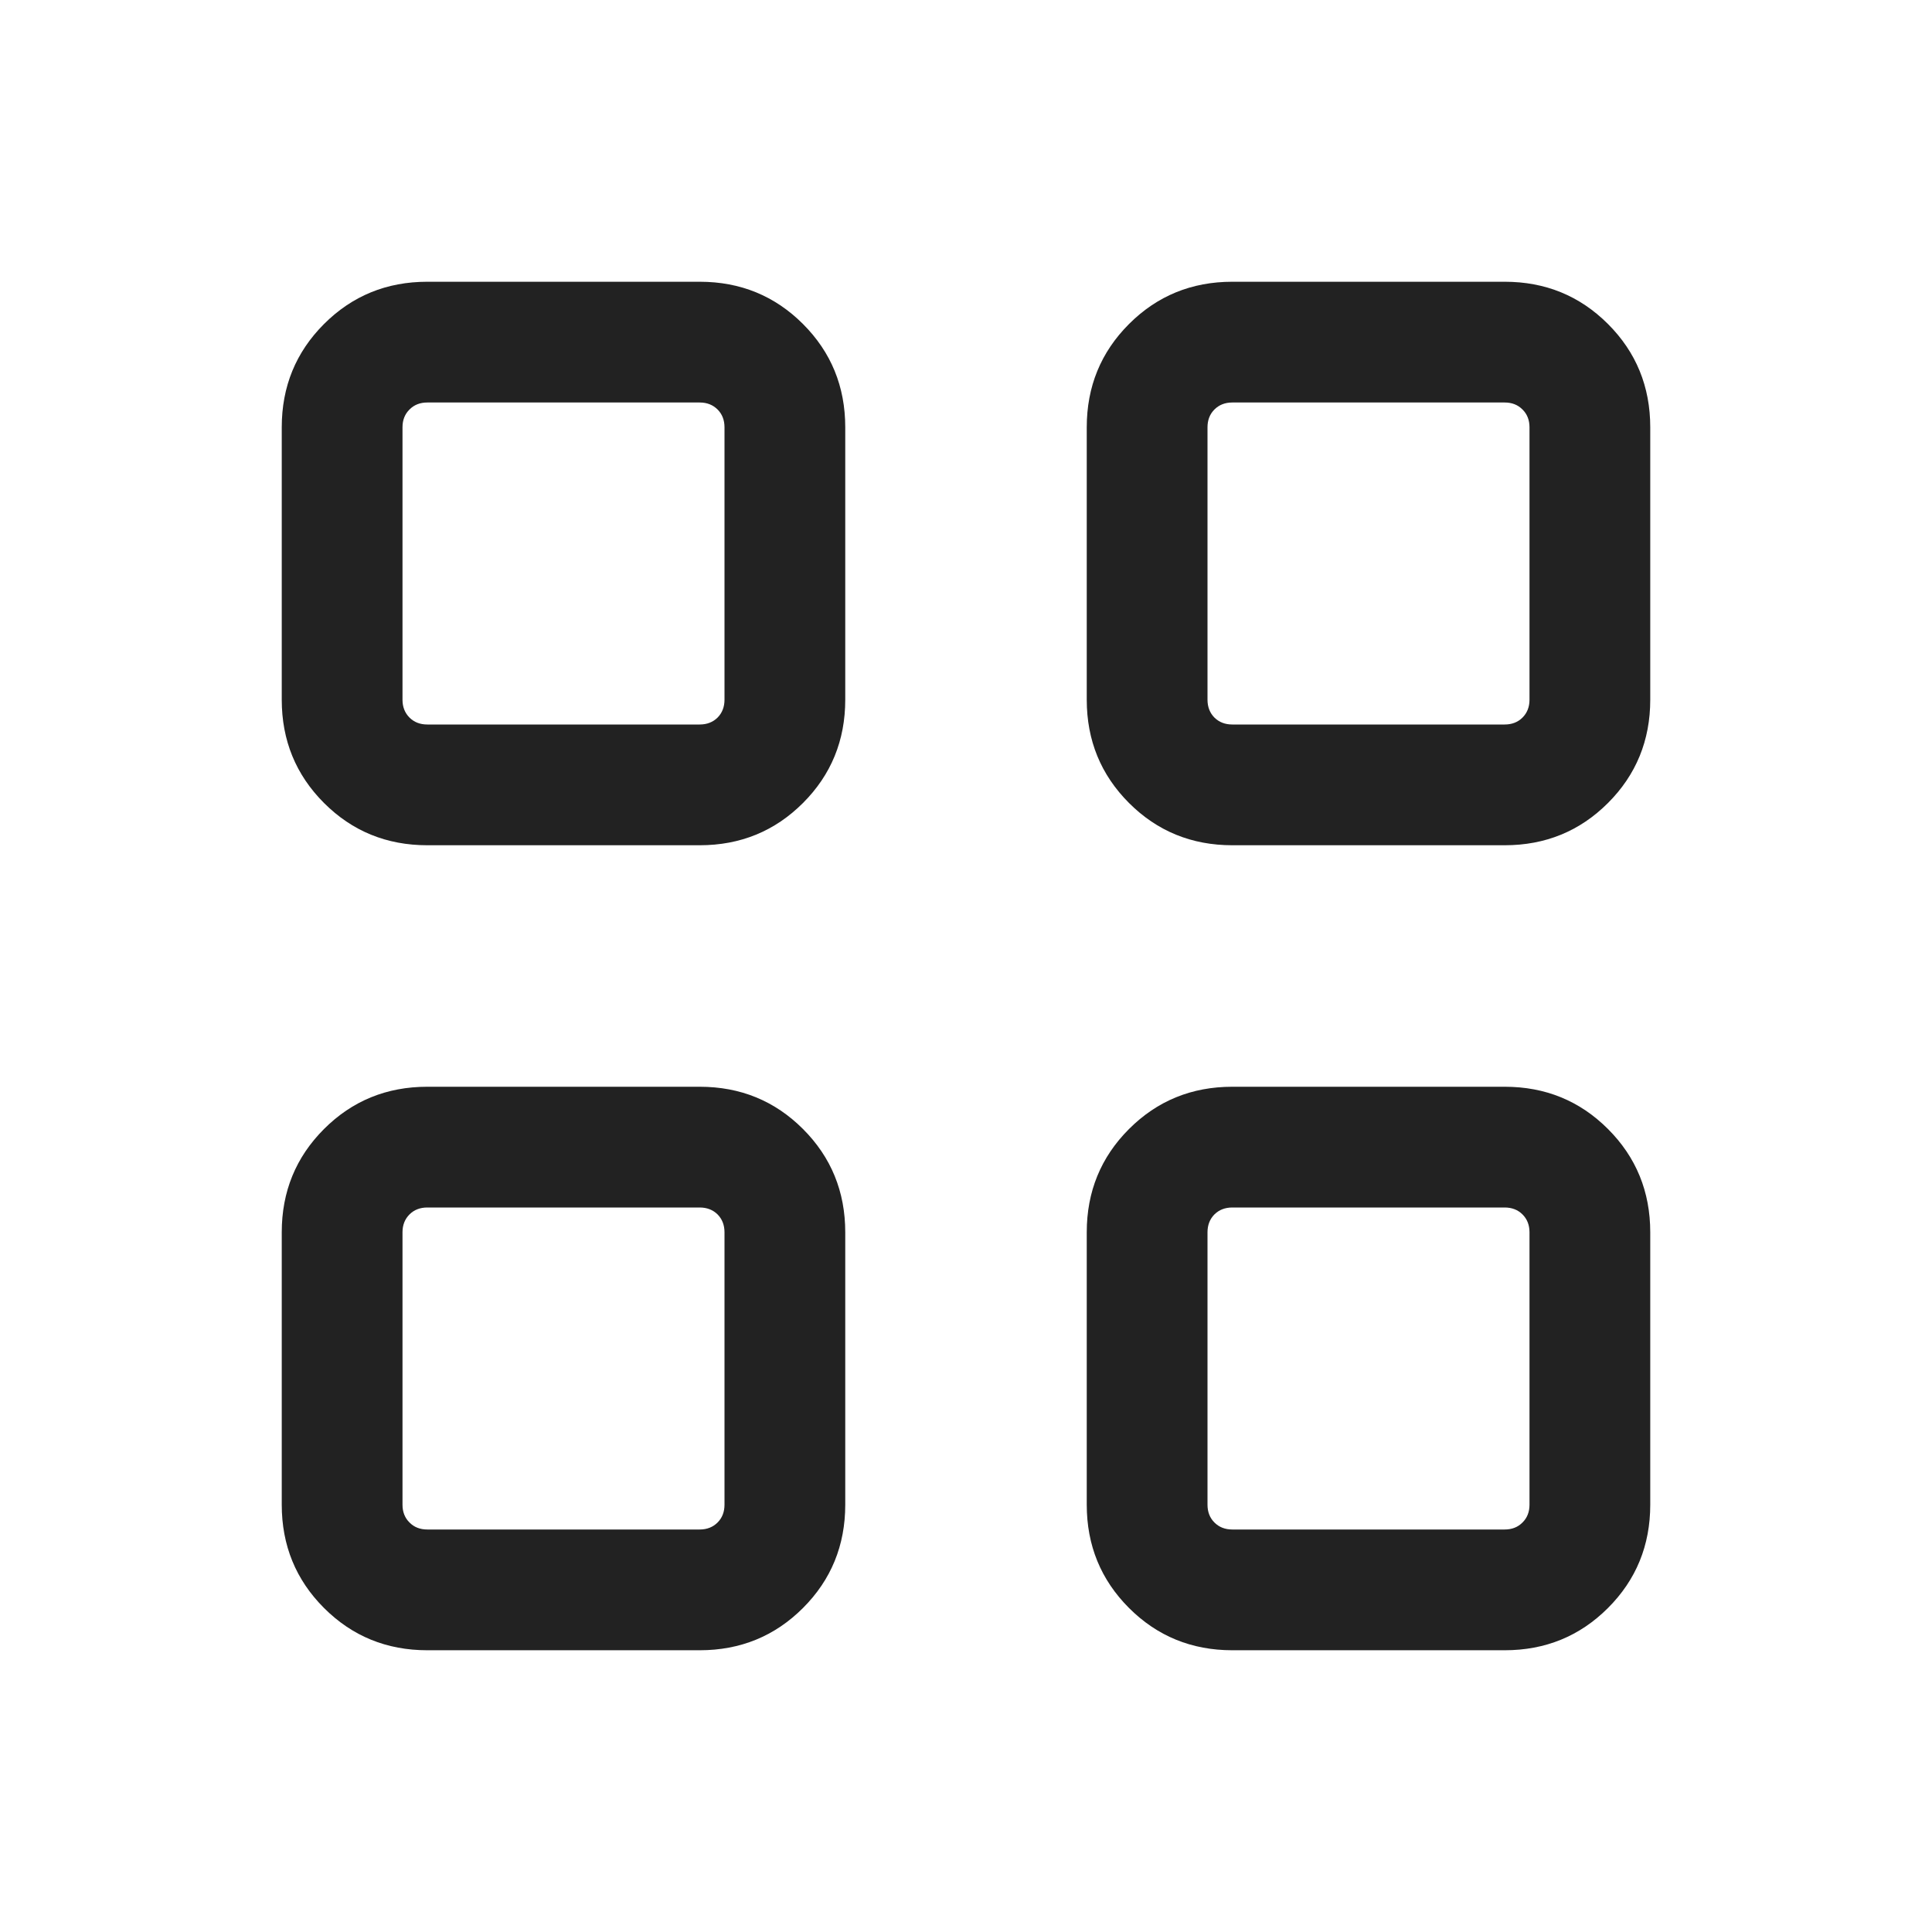
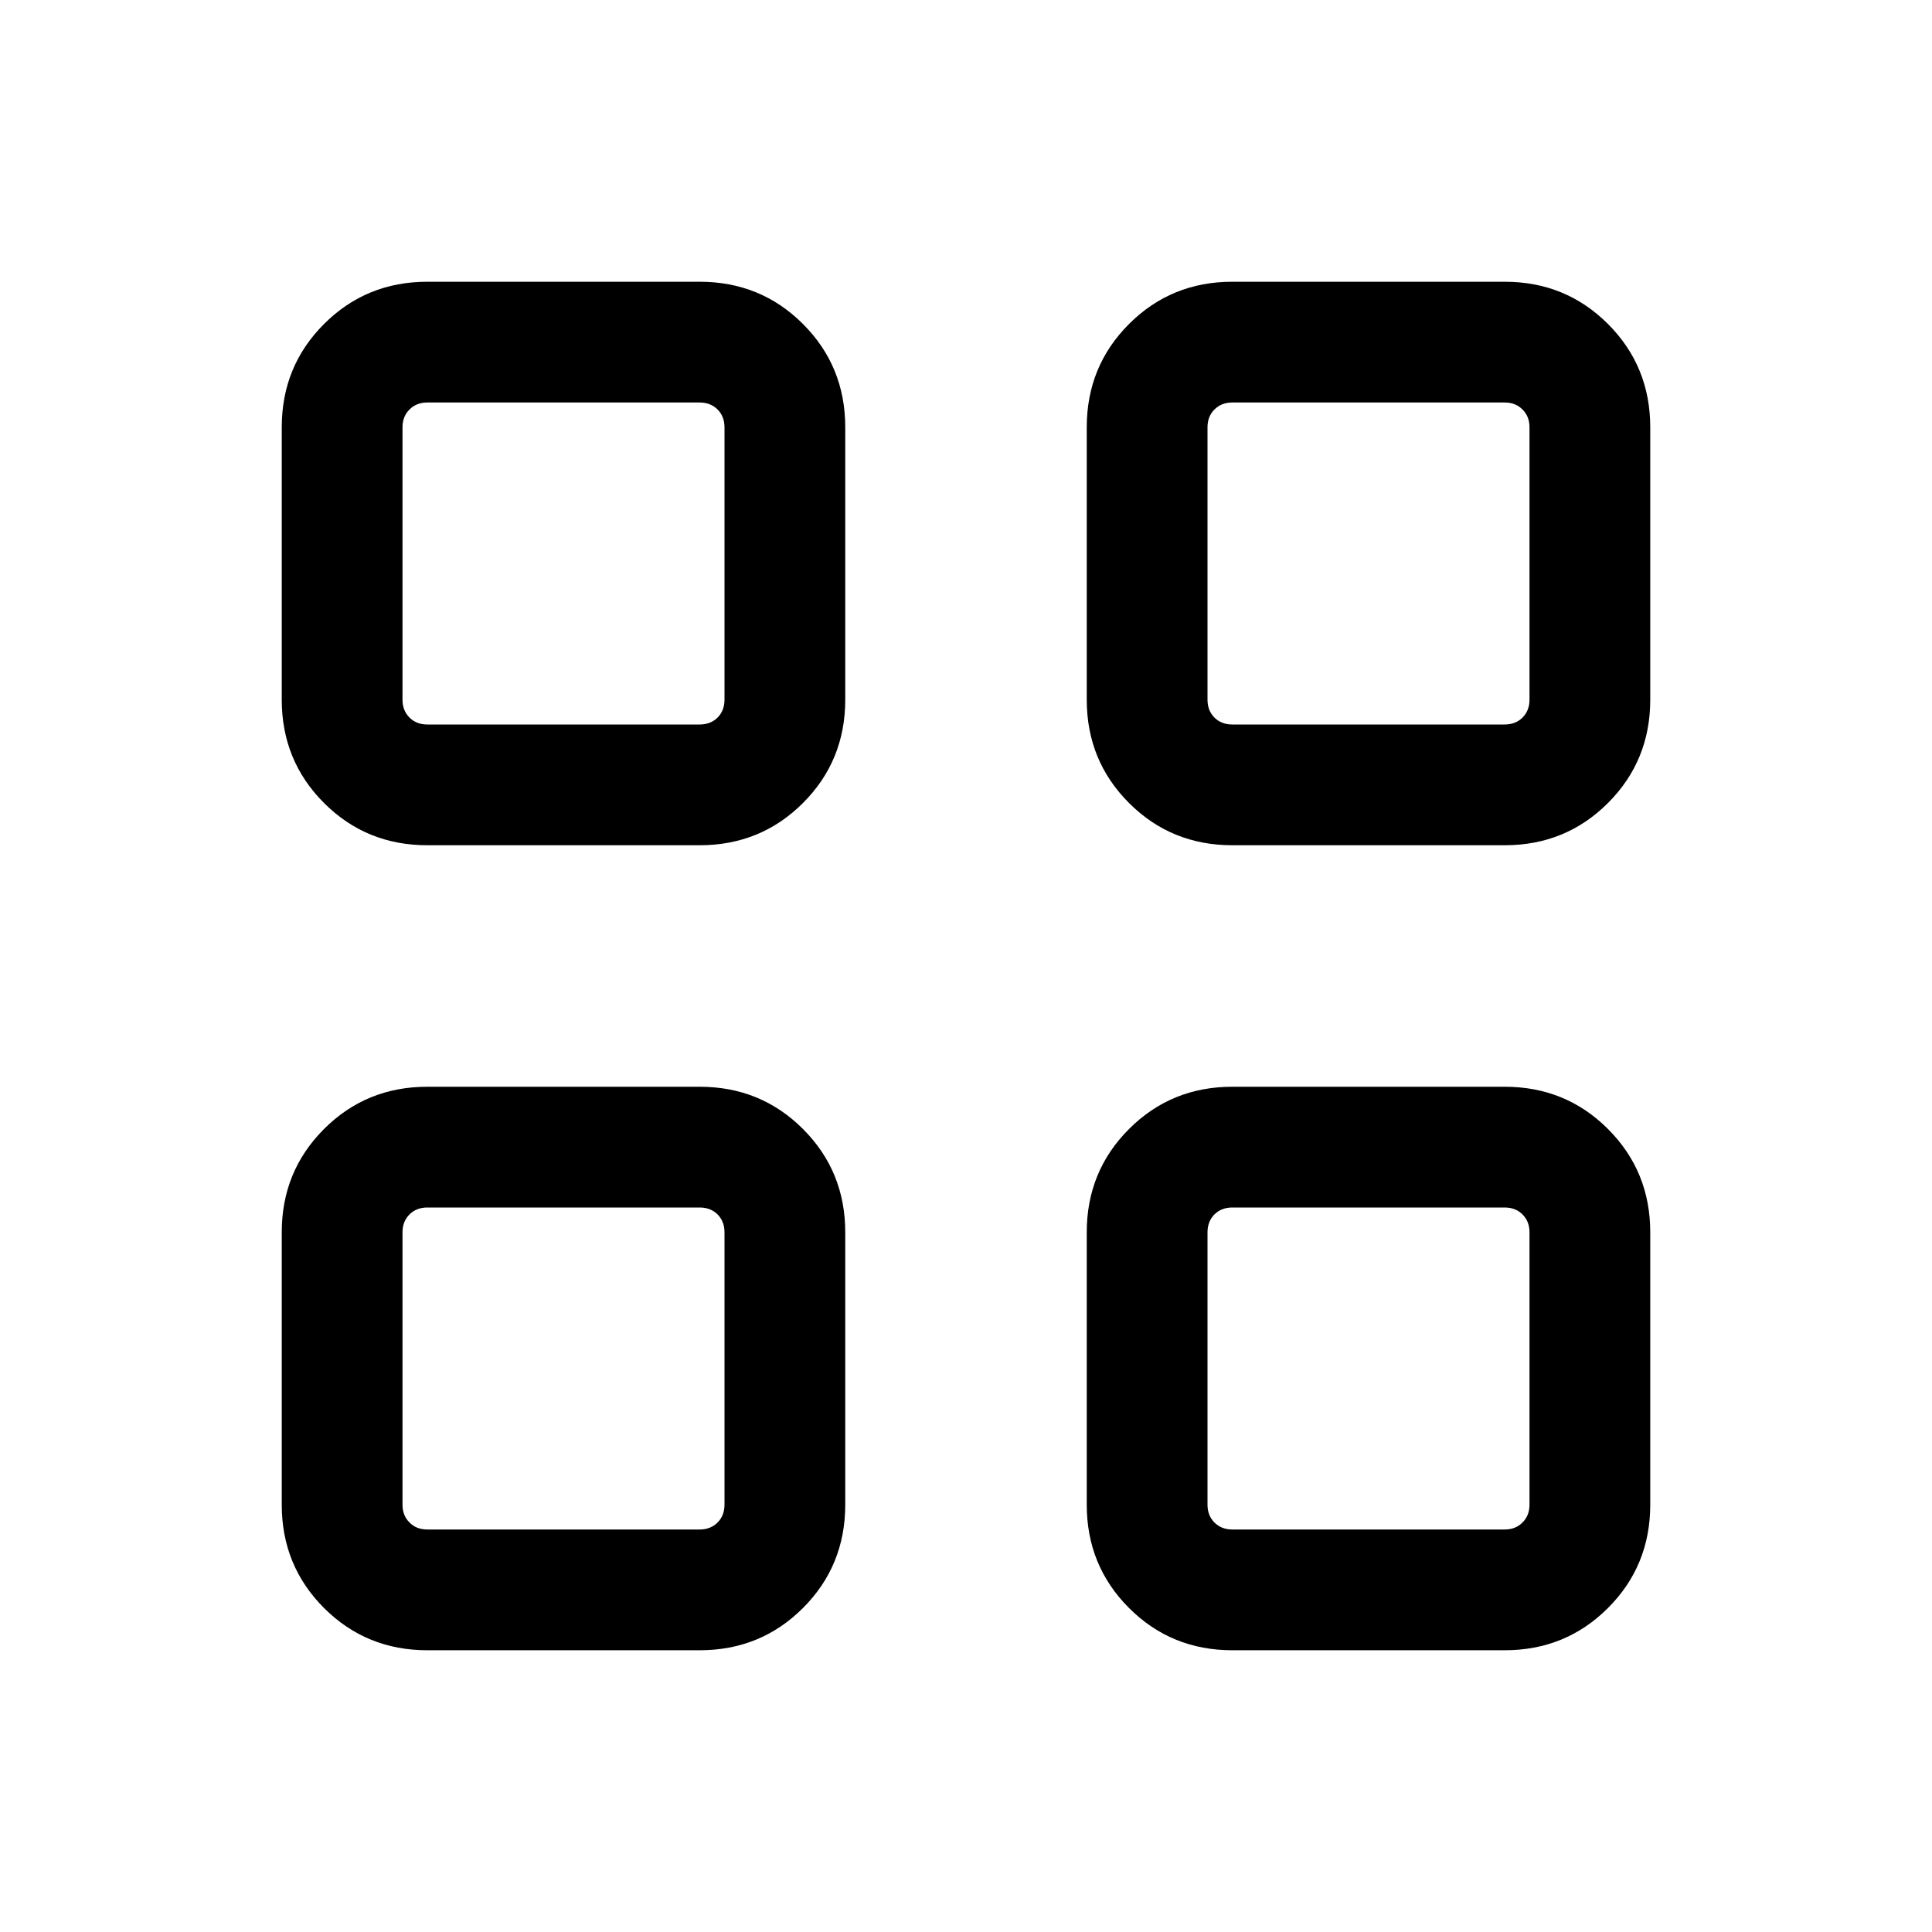
<svg xmlns="http://www.w3.org/2000/svg" width="24" height="24" viewBox="0 0 24 24" fill="none">
-   <path d="M8.692 10.5H5.308C4.803 10.5 4.375 10.325 4.025 9.975C3.675 9.625 3.5 9.197 3.5 8.692V5.308C3.5 4.803 3.675 4.375 4.025 4.025C4.375 3.675 4.803 3.5 5.308 3.5H8.692C9.197 3.5 9.625 3.675 9.975 4.025C10.325 4.375 10.5 4.803 10.5 5.308V8.692C10.5 9.197 10.325 9.625 9.975 9.975C9.625 10.325 9.197 10.5 8.692 10.5ZM5.308 9H8.692C8.782 9 8.856 8.971 8.914 8.914C8.971 8.856 9 8.782 9 8.692V5.308C9 5.218 8.971 5.144 8.914 5.087C8.856 5.029 8.782 5 8.692 5H5.308C5.218 5 5.144 5.029 5.087 5.087C5.029 5.144 5 5.218 5 5.308V8.692C5 8.782 5.029 8.856 5.087 8.914C5.144 8.971 5.218 9 5.308 9ZM8.692 20.5H5.308C4.803 20.5 4.375 20.325 4.025 19.975C3.675 19.625 3.5 19.197 3.5 18.692V15.308C3.5 14.803 3.675 14.375 4.025 14.025C4.375 13.675 4.803 13.5 5.308 13.5H8.692C9.197 13.5 9.625 13.675 9.975 14.025C10.325 14.375 10.5 14.803 10.5 15.308V18.692C10.5 19.197 10.325 19.625 9.975 19.975C9.625 20.325 9.197 20.5 8.692 20.5ZM5.308 19H8.692C8.782 19 8.856 18.971 8.914 18.913C8.971 18.856 9 18.782 9 18.692V15.308C9 15.218 8.971 15.144 8.914 15.086C8.856 15.029 8.782 15 8.692 15H5.308C5.218 15 5.144 15.029 5.087 15.086C5.029 15.144 5 15.218 5 15.308V18.692C5 18.782 5.029 18.856 5.087 18.913C5.144 18.971 5.218 19 5.308 19ZM18.692 10.5H15.308C14.803 10.5 14.375 10.325 14.025 9.975C13.675 9.625 13.5 9.197 13.5 8.692V5.308C13.5 4.803 13.675 4.375 14.025 4.025C14.375 3.675 14.803 3.5 15.308 3.5H18.692C19.197 3.5 19.625 3.675 19.975 4.025C20.325 4.375 20.5 4.803 20.5 5.308V8.692C20.5 9.197 20.325 9.625 19.975 9.975C19.625 10.325 19.197 10.5 18.692 10.5ZM15.308 9H18.692C18.782 9 18.856 8.971 18.913 8.914C18.971 8.856 19 8.782 19 8.692V5.308C19 5.218 18.971 5.144 18.913 5.087C18.856 5.029 18.782 5 18.692 5H15.308C15.218 5 15.144 5.029 15.086 5.087C15.029 5.144 15 5.218 15 5.308V8.692C15 8.782 15.029 8.856 15.086 8.914C15.144 8.971 15.218 9 15.308 9ZM18.692 20.5H15.308C14.803 20.5 14.375 20.325 14.025 19.975C13.675 19.625 13.5 19.197 13.5 18.692V15.308C13.5 14.803 13.675 14.375 14.025 14.025C14.375 13.675 14.803 13.5 15.308 13.5H18.692C19.197 13.5 19.625 13.675 19.975 14.025C20.325 14.375 20.5 14.803 20.5 15.308V18.692C20.5 19.197 20.325 19.625 19.975 19.975C19.625 20.325 19.197 20.5 18.692 20.5ZM15.308 19H18.692C18.782 19 18.856 18.971 18.913 18.913C18.971 18.856 19 18.782 19 18.692V15.308C19 15.218 18.971 15.144 18.913 15.086C18.856 15.029 18.782 15 18.692 15H15.308C15.218 15 15.144 15.029 15.086 15.086C15.029 15.144 15 15.218 15 15.308V18.692C15 18.782 15.029 18.856 15.086 18.913C15.144 18.971 15.218 19 15.308 19Z" fill="#222222" />
+   <path d="M8.692 10.5H5.308C4.803 10.5 4.375 10.325 4.025 9.975C3.675 9.625 3.5 9.197 3.5 8.692V5.308C3.5 4.803 3.675 4.375 4.025 4.025C4.375 3.675 4.803 3.5 5.308 3.5H8.692C9.197 3.5 9.625 3.675 9.975 4.025C10.325 4.375 10.5 4.803 10.5 5.308V8.692C10.5 9.197 10.325 9.625 9.975 9.975C9.625 10.325 9.197 10.5 8.692 10.5ZM5.308 9H8.692C8.782 9 8.856 8.971 8.914 8.914C8.971 8.856 9 8.782 9 8.692V5.308C9 5.218 8.971 5.144 8.914 5.087C8.856 5.029 8.782 5 8.692 5H5.308C5.218 5 5.144 5.029 5.087 5.087C5.029 5.144 5 5.218 5 5.308V8.692C5 8.782 5.029 8.856 5.087 8.914C5.144 8.971 5.218 9 5.308 9ZM8.692 20.5H5.308C4.803 20.5 4.375 20.325 4.025 19.975C3.675 19.625 3.5 19.197 3.5 18.692V15.308C3.5 14.803 3.675 14.375 4.025 14.025C4.375 13.675 4.803 13.5 5.308 13.5H8.692C9.197 13.5 9.625 13.675 9.975 14.025C10.325 14.375 10.5 14.803 10.5 15.308V18.692C10.5 19.197 10.325 19.625 9.975 19.975C9.625 20.325 9.197 20.5 8.692 20.5ZM5.308 19H8.692C8.782 19 8.856 18.971 8.914 18.913C8.971 18.856 9 18.782 9 18.692V15.308C9 15.218 8.971 15.144 8.914 15.086C8.856 15.029 8.782 15 8.692 15H5.308C5.218 15 5.144 15.029 5.087 15.086C5.029 15.144 5 15.218 5 15.308V18.692C5 18.782 5.029 18.856 5.087 18.913C5.144 18.971 5.218 19 5.308 19ZM18.692 10.5H15.308C14.803 10.5 14.375 10.325 14.025 9.975C13.675 9.625 13.5 9.197 13.5 8.692V5.308C13.5 4.803 13.675 4.375 14.025 4.025C14.375 3.675 14.803 3.5 15.308 3.5H18.692C19.197 3.5 19.625 3.675 19.975 4.025C20.325 4.375 20.5 4.803 20.5 5.308V8.692C20.5 9.197 20.325 9.625 19.975 9.975C19.625 10.325 19.197 10.5 18.692 10.5ZM15.308 9H18.692C18.782 9 18.856 8.971 18.913 8.914C18.971 8.856 19 8.782 19 8.692V5.308C19 5.218 18.971 5.144 18.913 5.087C18.856 5.029 18.782 5 18.692 5H15.308C15.218 5 15.144 5.029 15.086 5.087C15.029 5.144 15 5.218 15 5.308V8.692C15 8.782 15.029 8.856 15.086 8.914C15.144 8.971 15.218 9 15.308 9ZM18.692 20.5H15.308C14.803 20.5 14.375 20.325 14.025 19.975C13.675 19.625 13.5 19.197 13.5 18.692V15.308C13.5 14.803 13.675 14.375 14.025 14.025C14.375 13.675 14.803 13.5 15.308 13.5H18.692C19.197 13.5 19.625 13.675 19.975 14.025C20.325 14.375 20.5 14.803 20.5 15.308V18.692C20.5 19.197 20.325 19.625 19.975 19.975C19.625 20.325 19.197 20.5 18.692 20.5ZM15.308 19H18.692C18.782 19 18.856 18.971 18.913 18.913C18.971 18.856 19 18.782 19 18.692V15.308C19 15.218 18.971 15.144 18.913 15.086C18.856 15.029 18.782 15 18.692 15H15.308C15.218 15 15.144 15.029 15.086 15.086C15.029 15.144 15 15.218 15 15.308V18.692C15 18.782 15.029 18.856 15.086 18.913C15.144 18.971 15.218 19 15.308 19Z" fill="currentColor" />
</svg>
